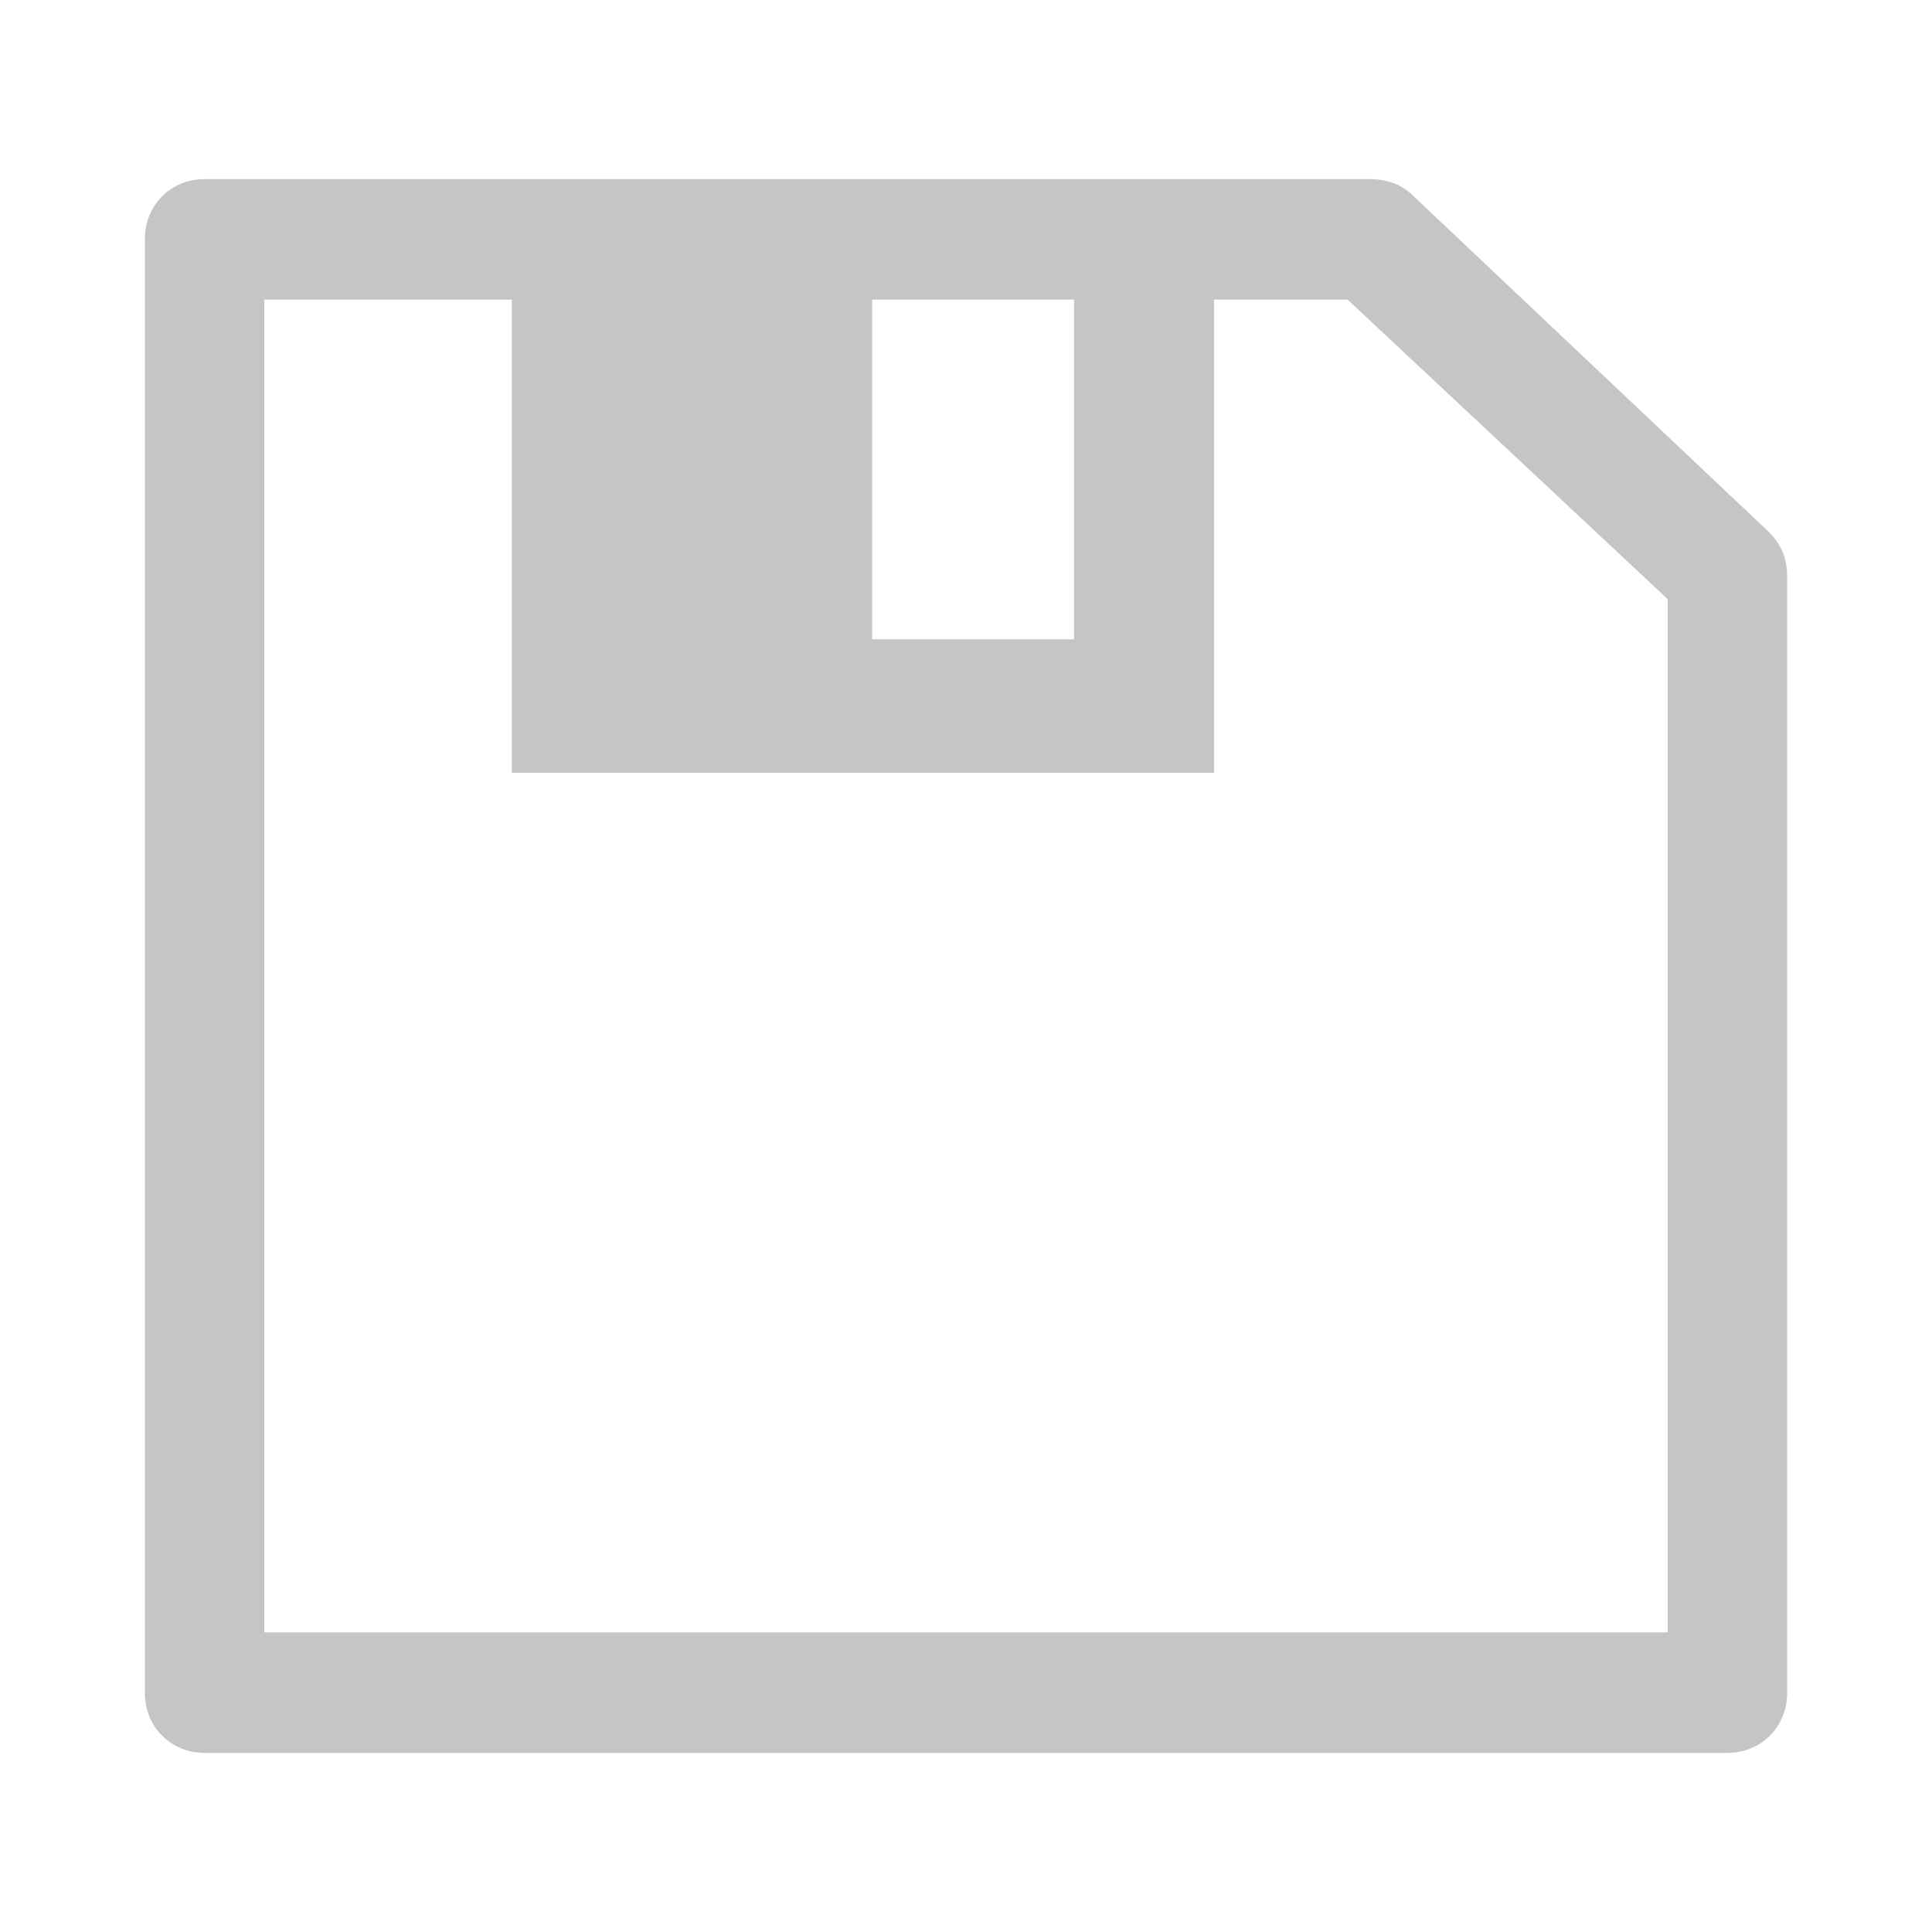
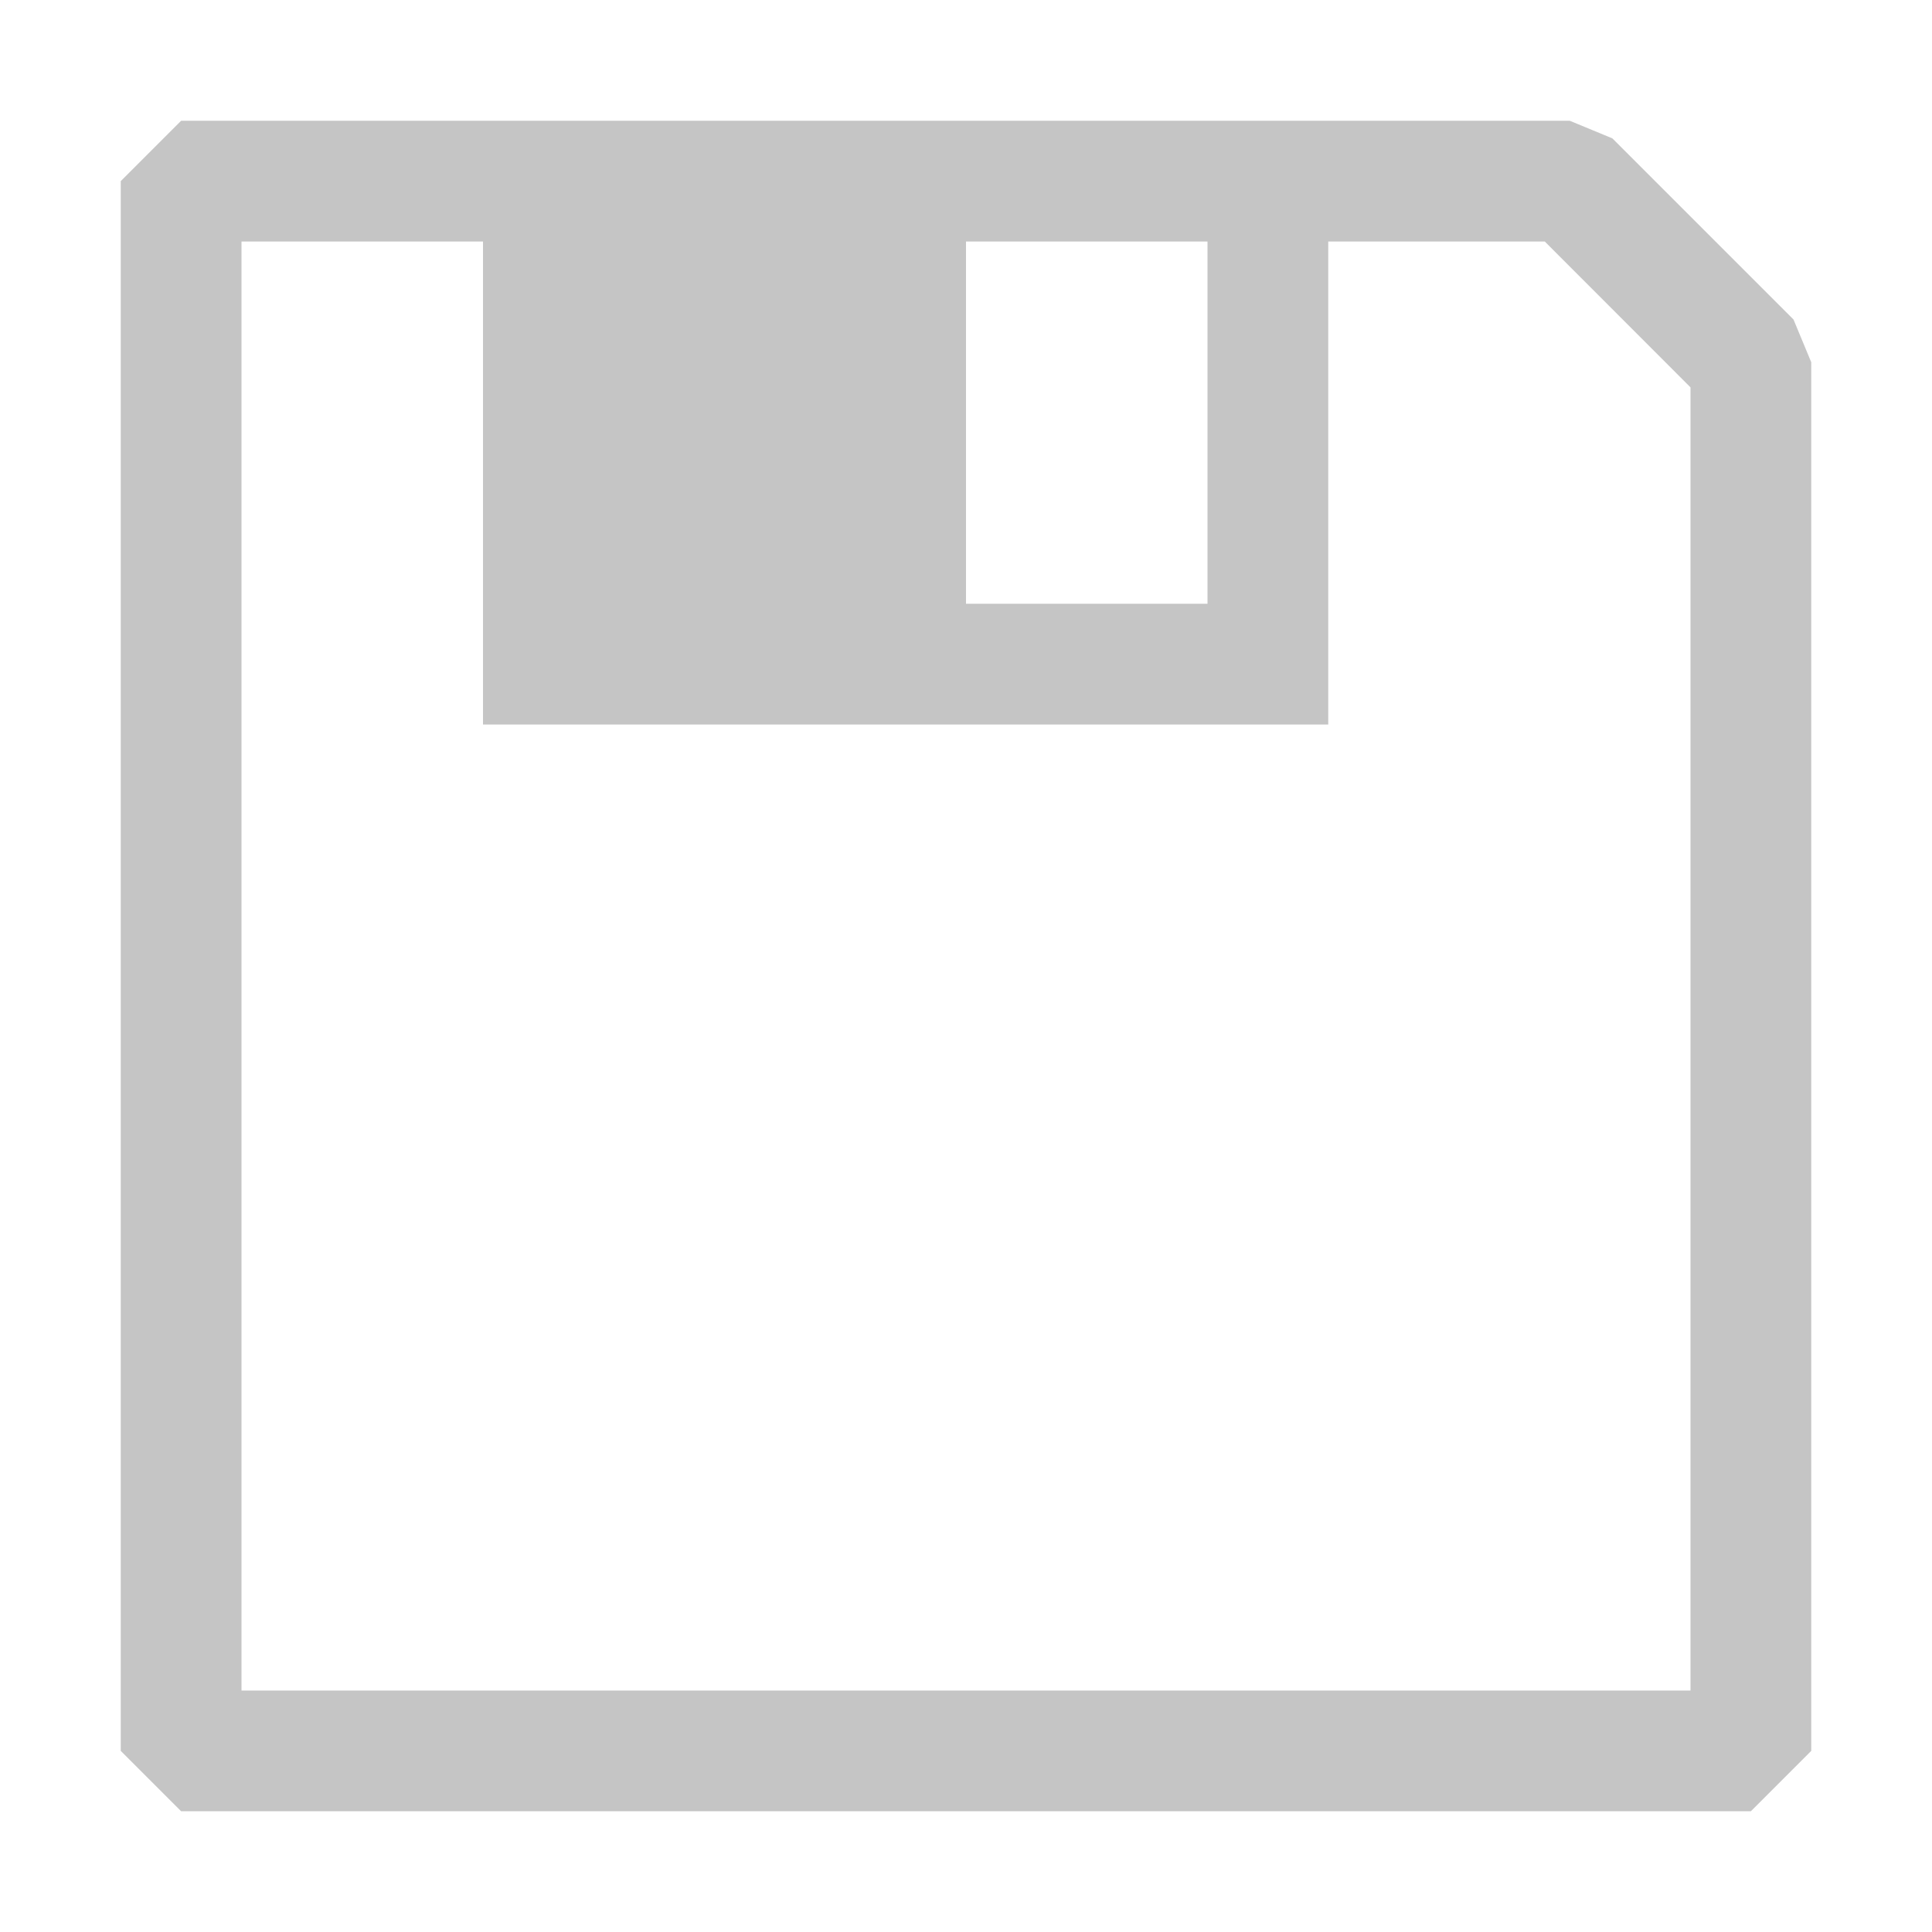
- <svg xmlns="http://www.w3.org/2000/svg" version="1.1" id="Capa_1" x="0px" y="0px" width="16" height="16" viewBox="0 0 612 612" style="enable-background:new 0 0 612 612;" xml:space="preserve">
-   <defs id="defs39" />
-   <g id="g4" transform="matrix(0.85,0,0,0.85,45.9,45.9)">
-     <path d="M 604.717,143.795 472.05,18.402 c -3.745,-3.529 -8.905,-5.661 -15.783,-5.661 H 22.247 C 9.708,12.741 0,22.449 0,34.988 v 542.025 c 0,12.538 9.708,22.246 22.247,22.246 h 567.507 c 12.538,0 22.246,-9.708 22.246,-22.246 V 160.38 c 0,-6.877 -2.692,-12.245 -7.283,-16.585 z M 271.012,57.64 h 75.24 v 126.609 h -75.24 z M 567.507,554.36 H 44.493 V 57.64 h 92.23 V 233.997 H 398.424 V 57.64 h 49.757 L 567.507,169.286 V 554.36 Z" id="path2" style="fill:#c5c5c5" />
-   </g>
-   <g id="g6" transform="matrix(0.85,0,0,0.85,45.9,45.9)" />
-   <g id="g8" transform="matrix(0.85,0,0,0.85,45.9,45.9)" />
-   <g id="g10" transform="matrix(0.85,0,0,0.85,45.9,45.9)" />
-   <g id="g12" transform="matrix(0.85,0,0,0.85,45.9,45.9)" />
-   <g id="g14" transform="matrix(0.85,0,0,0.85,45.9,45.9)" />
-   <g id="g16" transform="matrix(0.85,0,0,0.85,45.9,45.9)" />
-   <g id="g18" transform="matrix(0.85,0,0,0.85,45.9,45.9)" />
-   <g id="g20" transform="matrix(0.85,0,0,0.85,45.9,45.9)" />
-   <g id="g22" transform="matrix(0.85,0,0,0.85,45.9,45.9)" />
-   <g id="g24" transform="matrix(0.85,0,0,0.85,45.9,45.9)" />
-   <g id="g26" transform="matrix(0.85,0,0,0.85,45.9,45.9)" />
-   <g id="g28" transform="matrix(0.85,0,0,0.85,45.9,45.9)" />
-   <g id="g30" transform="matrix(0.85,0,0,0.85,45.9,45.9)" />
-   <g id="g32" transform="matrix(0.85,0,0,0.85,45.9,45.9)" />
-   <g id="g34" transform="matrix(0.85,0,0,0.85,45.9,45.9)" />
+ <svg xmlns="http://www.w3.org/2000/svg" width="16" height="16" viewBox="0 0 16 16" fill="none">
+   <path fill-rule="evenodd" clip-rule="evenodd" d="M13.353 1.146l1.5 1.5L15 3v11.5l-.5.5h-13l-.5-.5v-13l.5-.5H13l.353.146zM2 2v12h12V3.208L12.793 2H11v4H4V2H2zm6 0v3h2V2H8z" fill="#c5c5c5" />
</svg>
